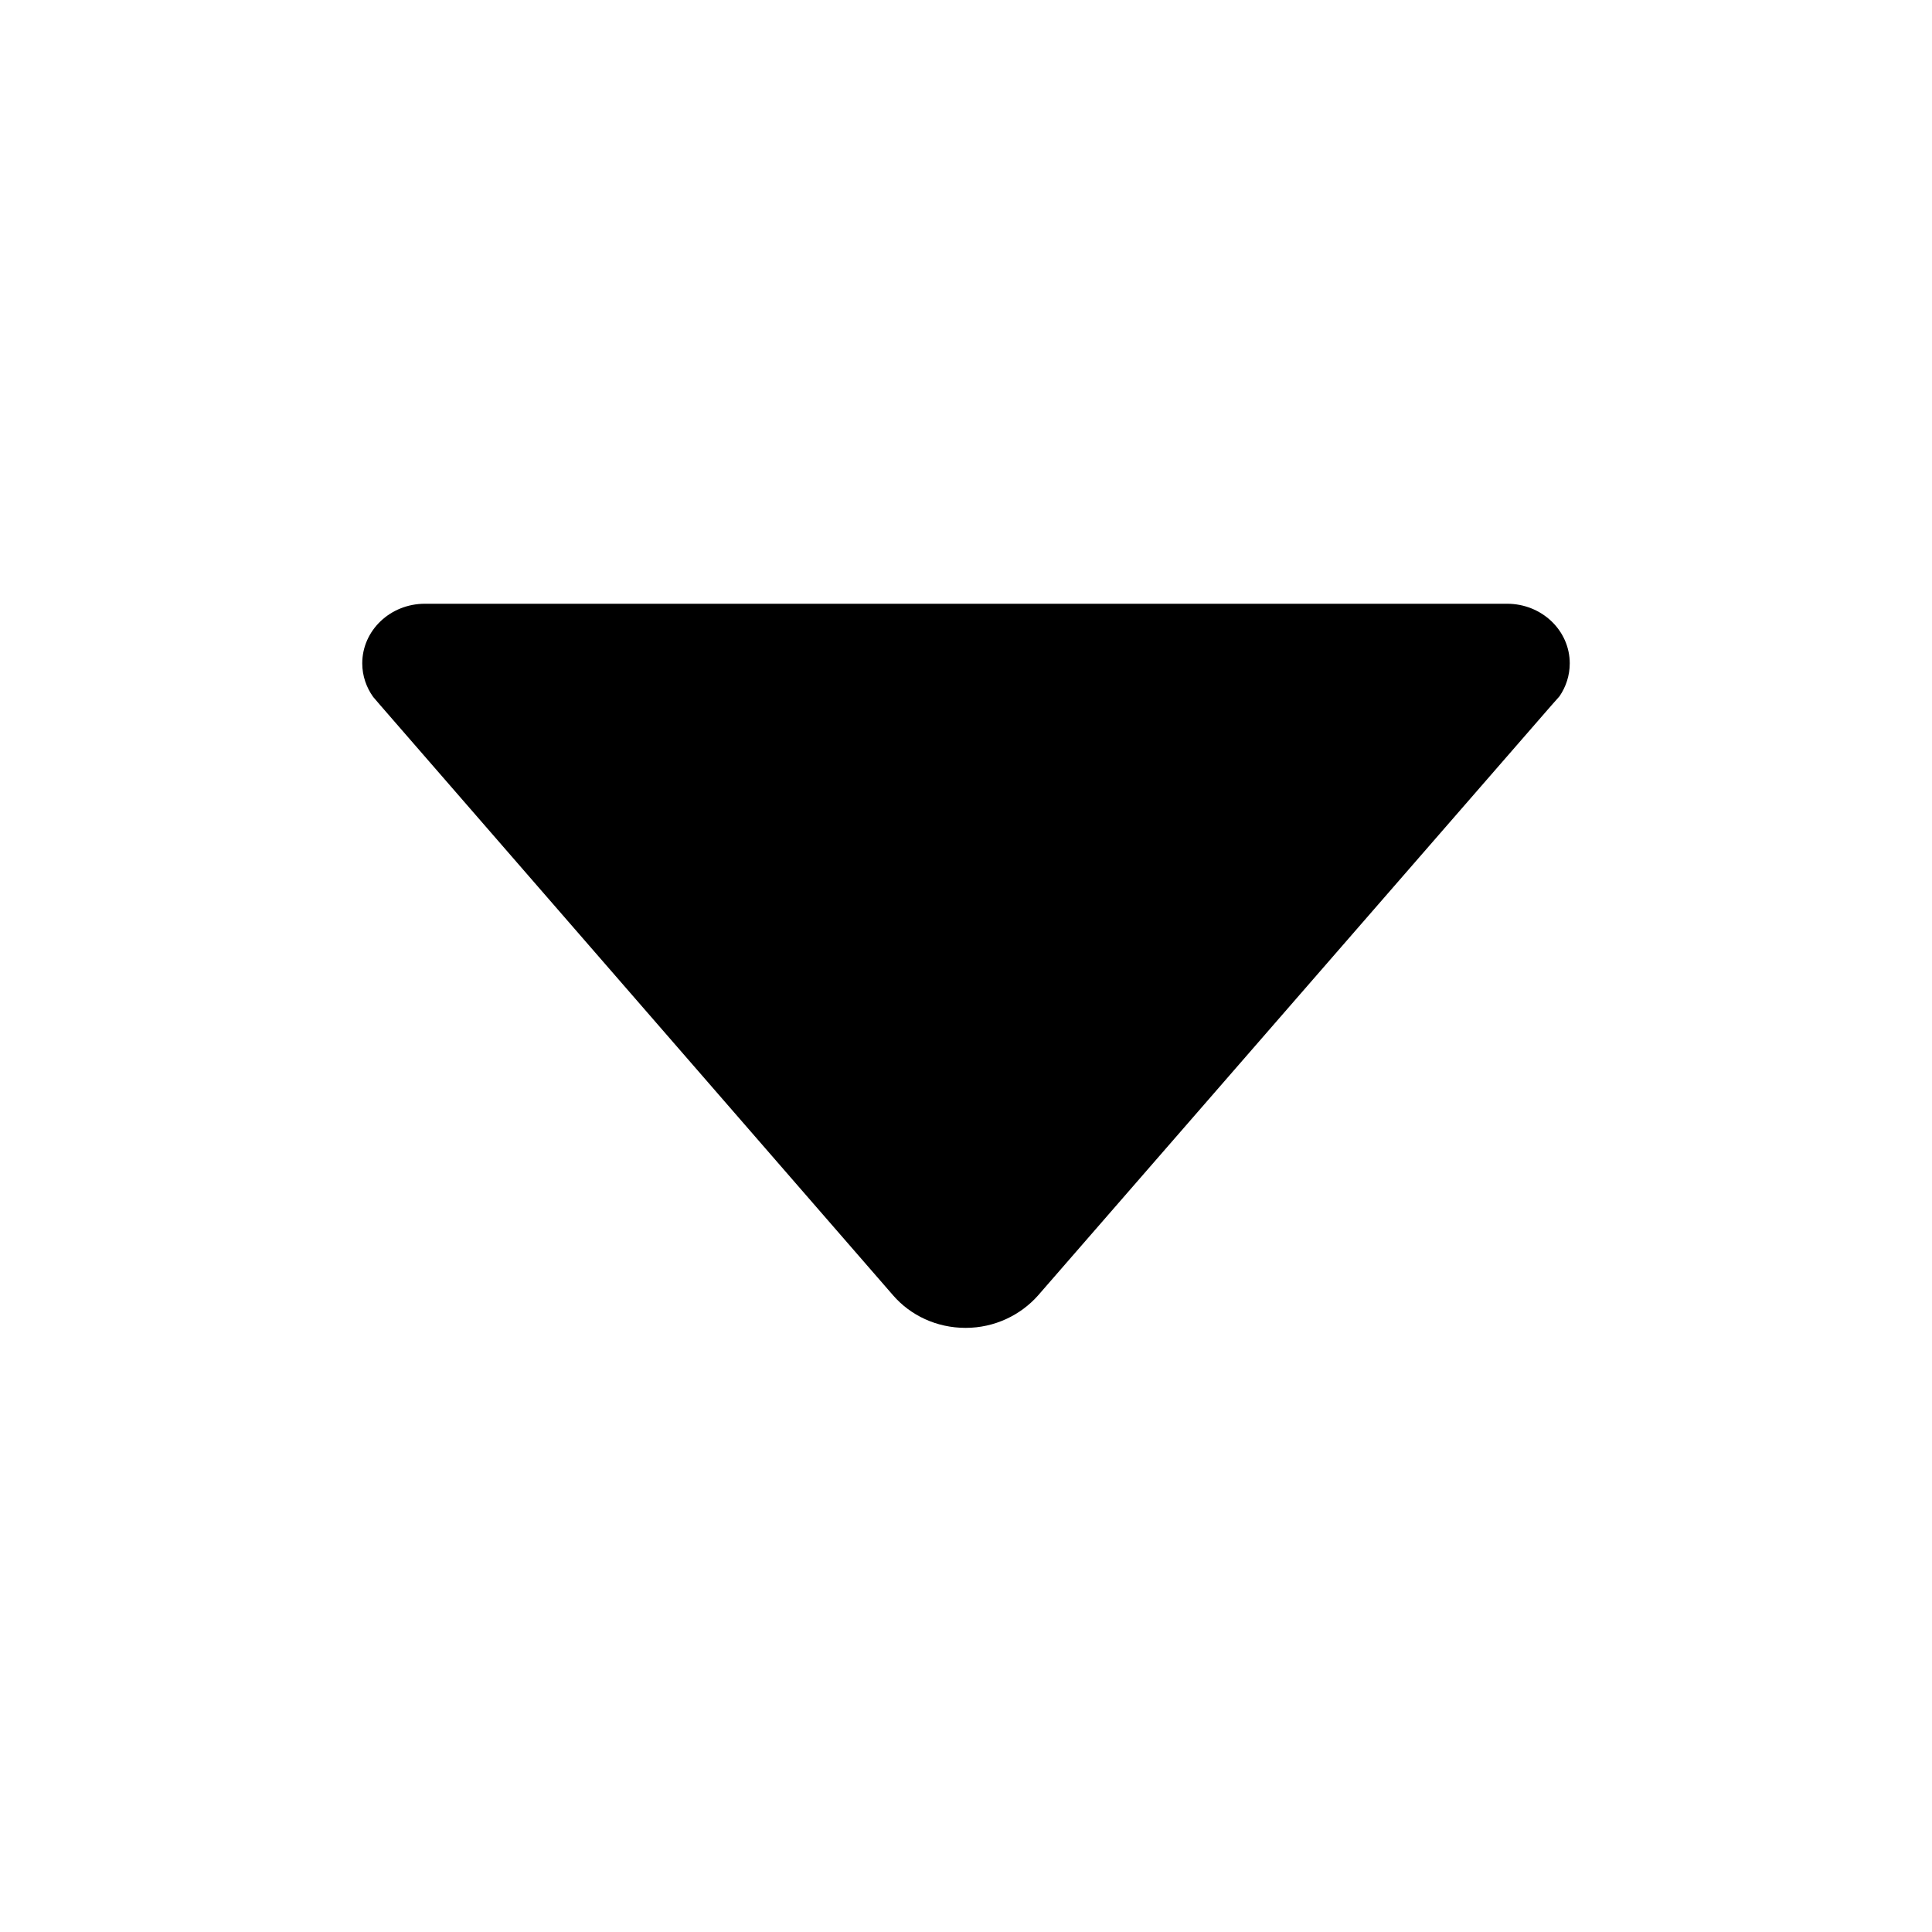
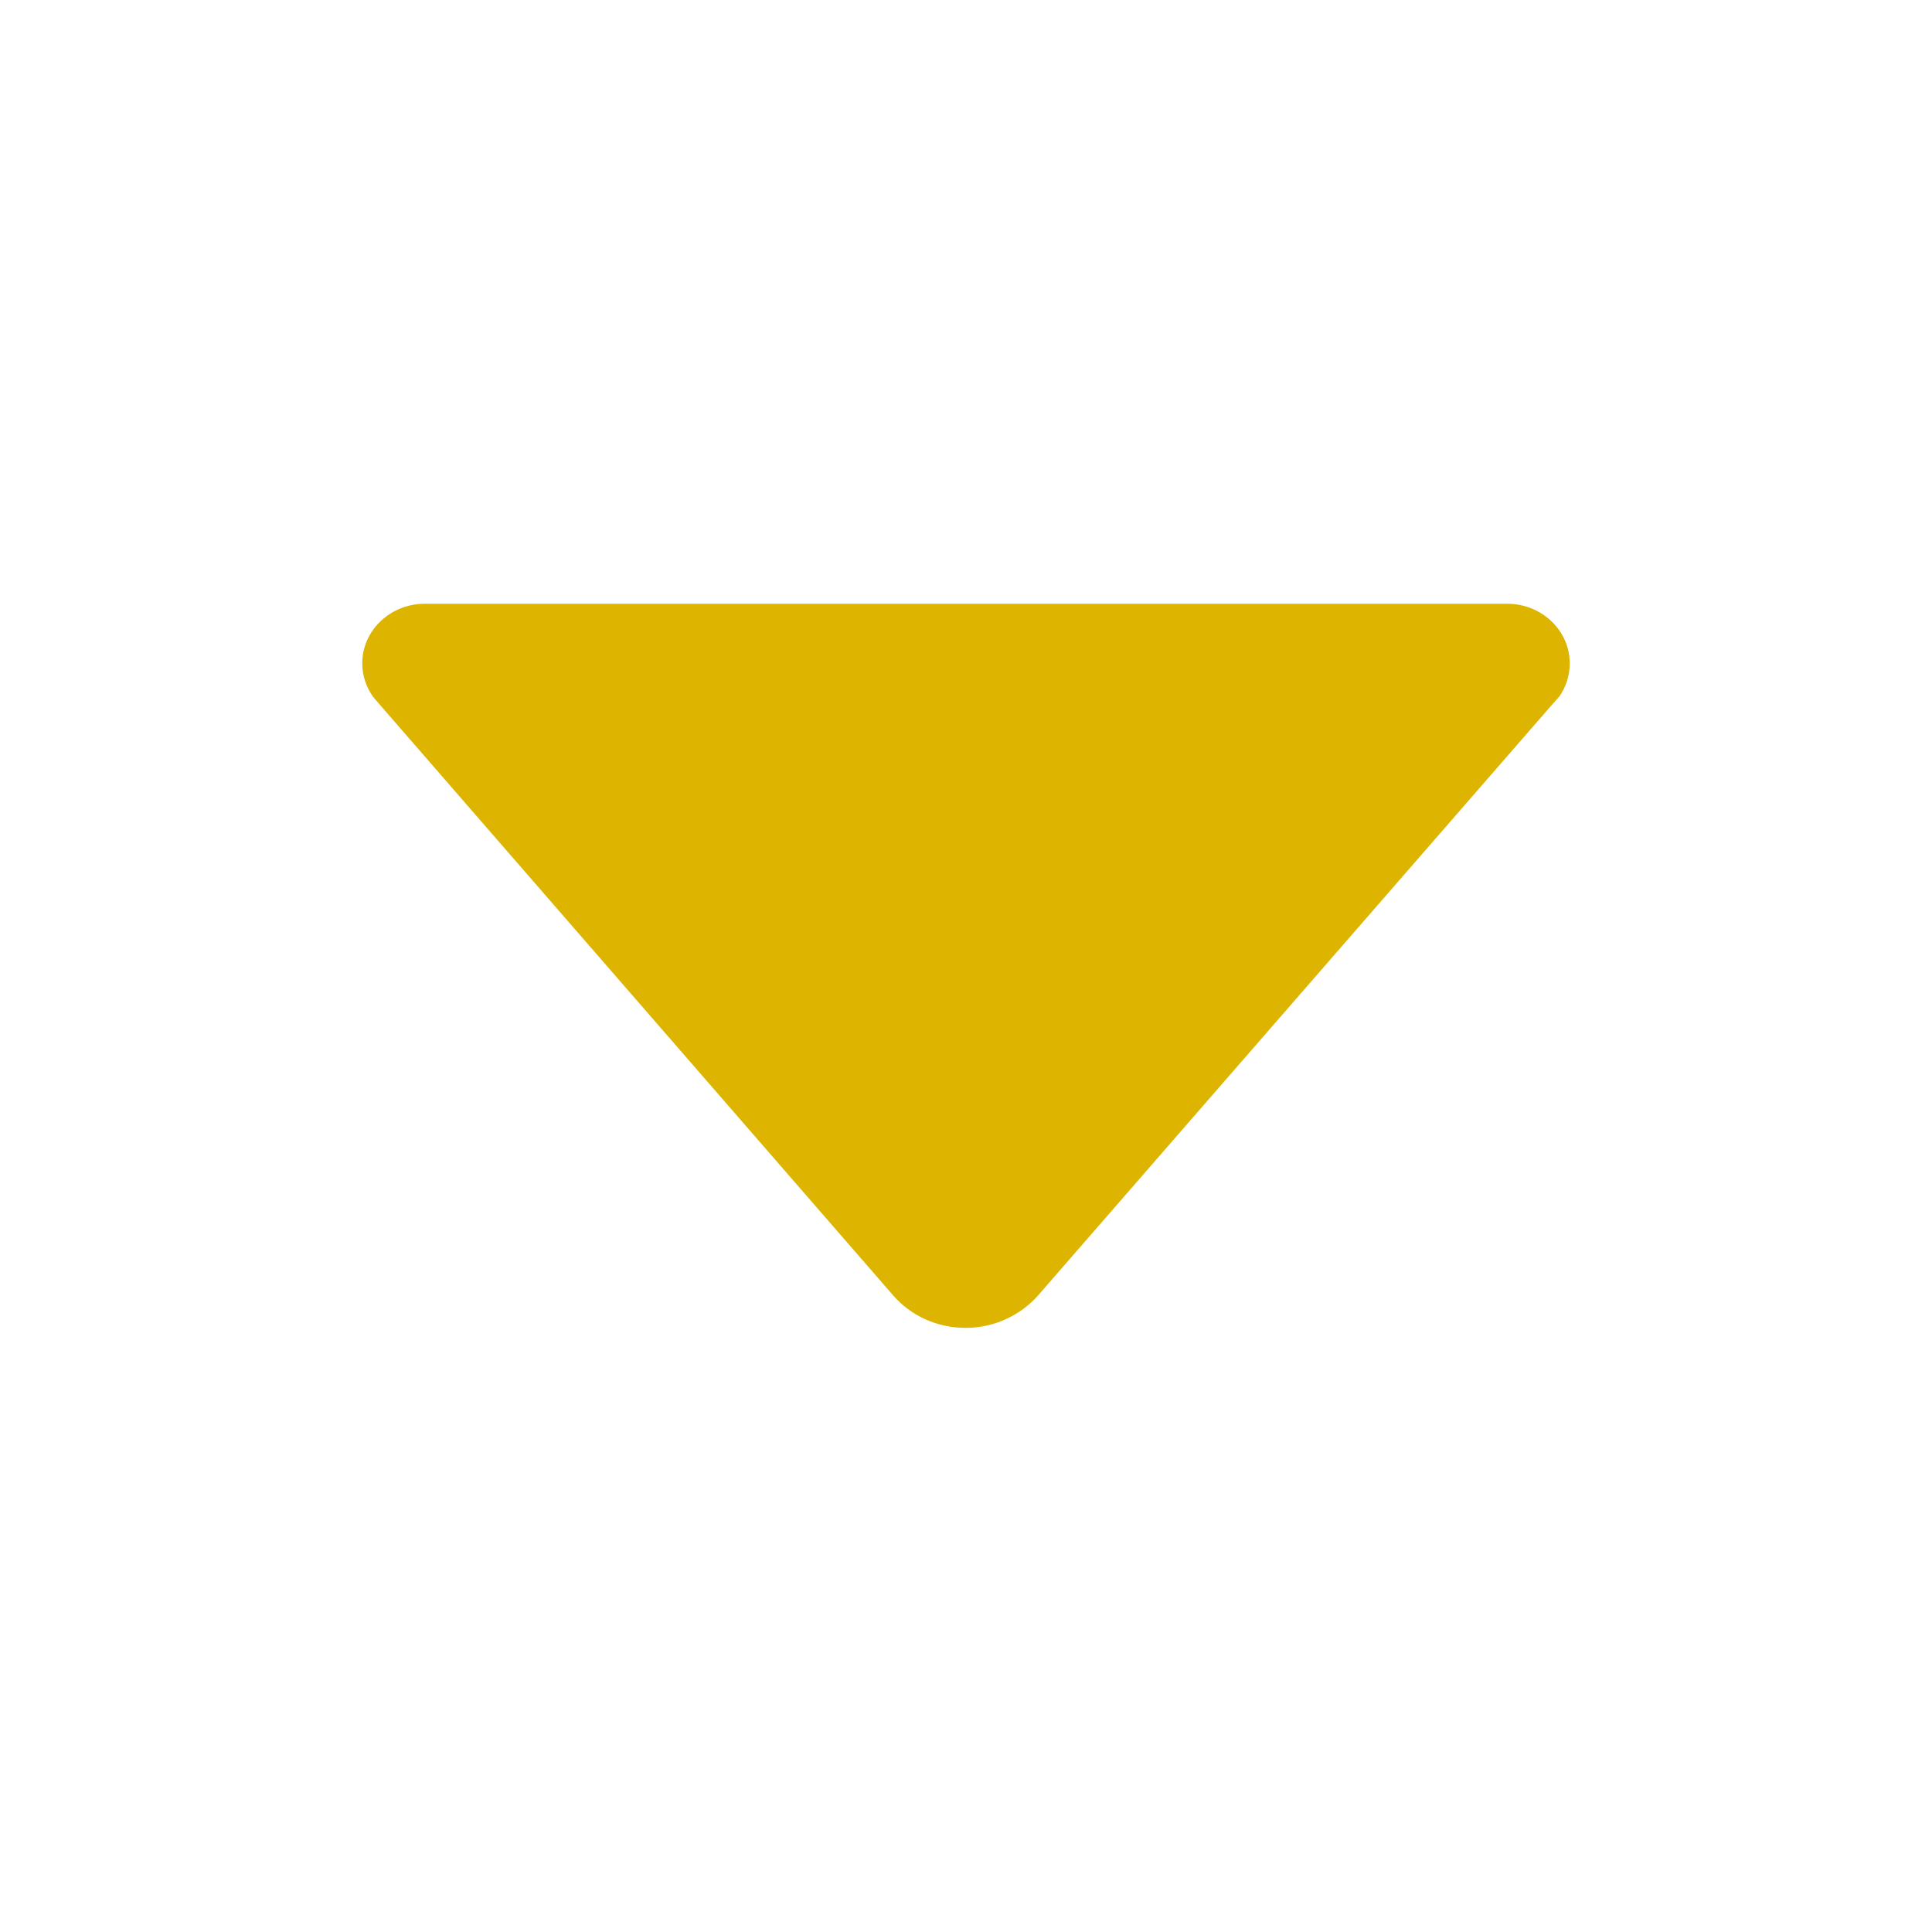
- <svg xmlns="http://www.w3.org/2000/svg" height="512px" id="Layer_1" style="enable-background:new 0 0 512 512;" version="1.1" viewBox="0 0 512 512" width="512px" xml:space="preserve">
+ <svg xmlns="http://www.w3.org/2000/svg" height="512px" id="Layer_1" style="enable-background:new 0 0 512 512;fill:#DDB400" version="1.1" viewBox="0 0 512 512" width="512px" xml:space="preserve">
  <path d="M98.9,184.7l1.8,2.1l136,156.5c4.6,5.3,11.5,8.6,19.2,8.6c7.7,0,14.6-3.4,19.2-8.6L411,187.1l2.3-2.6  c1.7-2.5,2.7-5.5,2.7-8.7c0-8.7-7.4-15.8-16.6-15.8v0H112.6v0c-9.2,0-16.6,7.1-16.6,15.8C96,179.1,97.1,182.2,98.9,184.7z" />
</svg>
